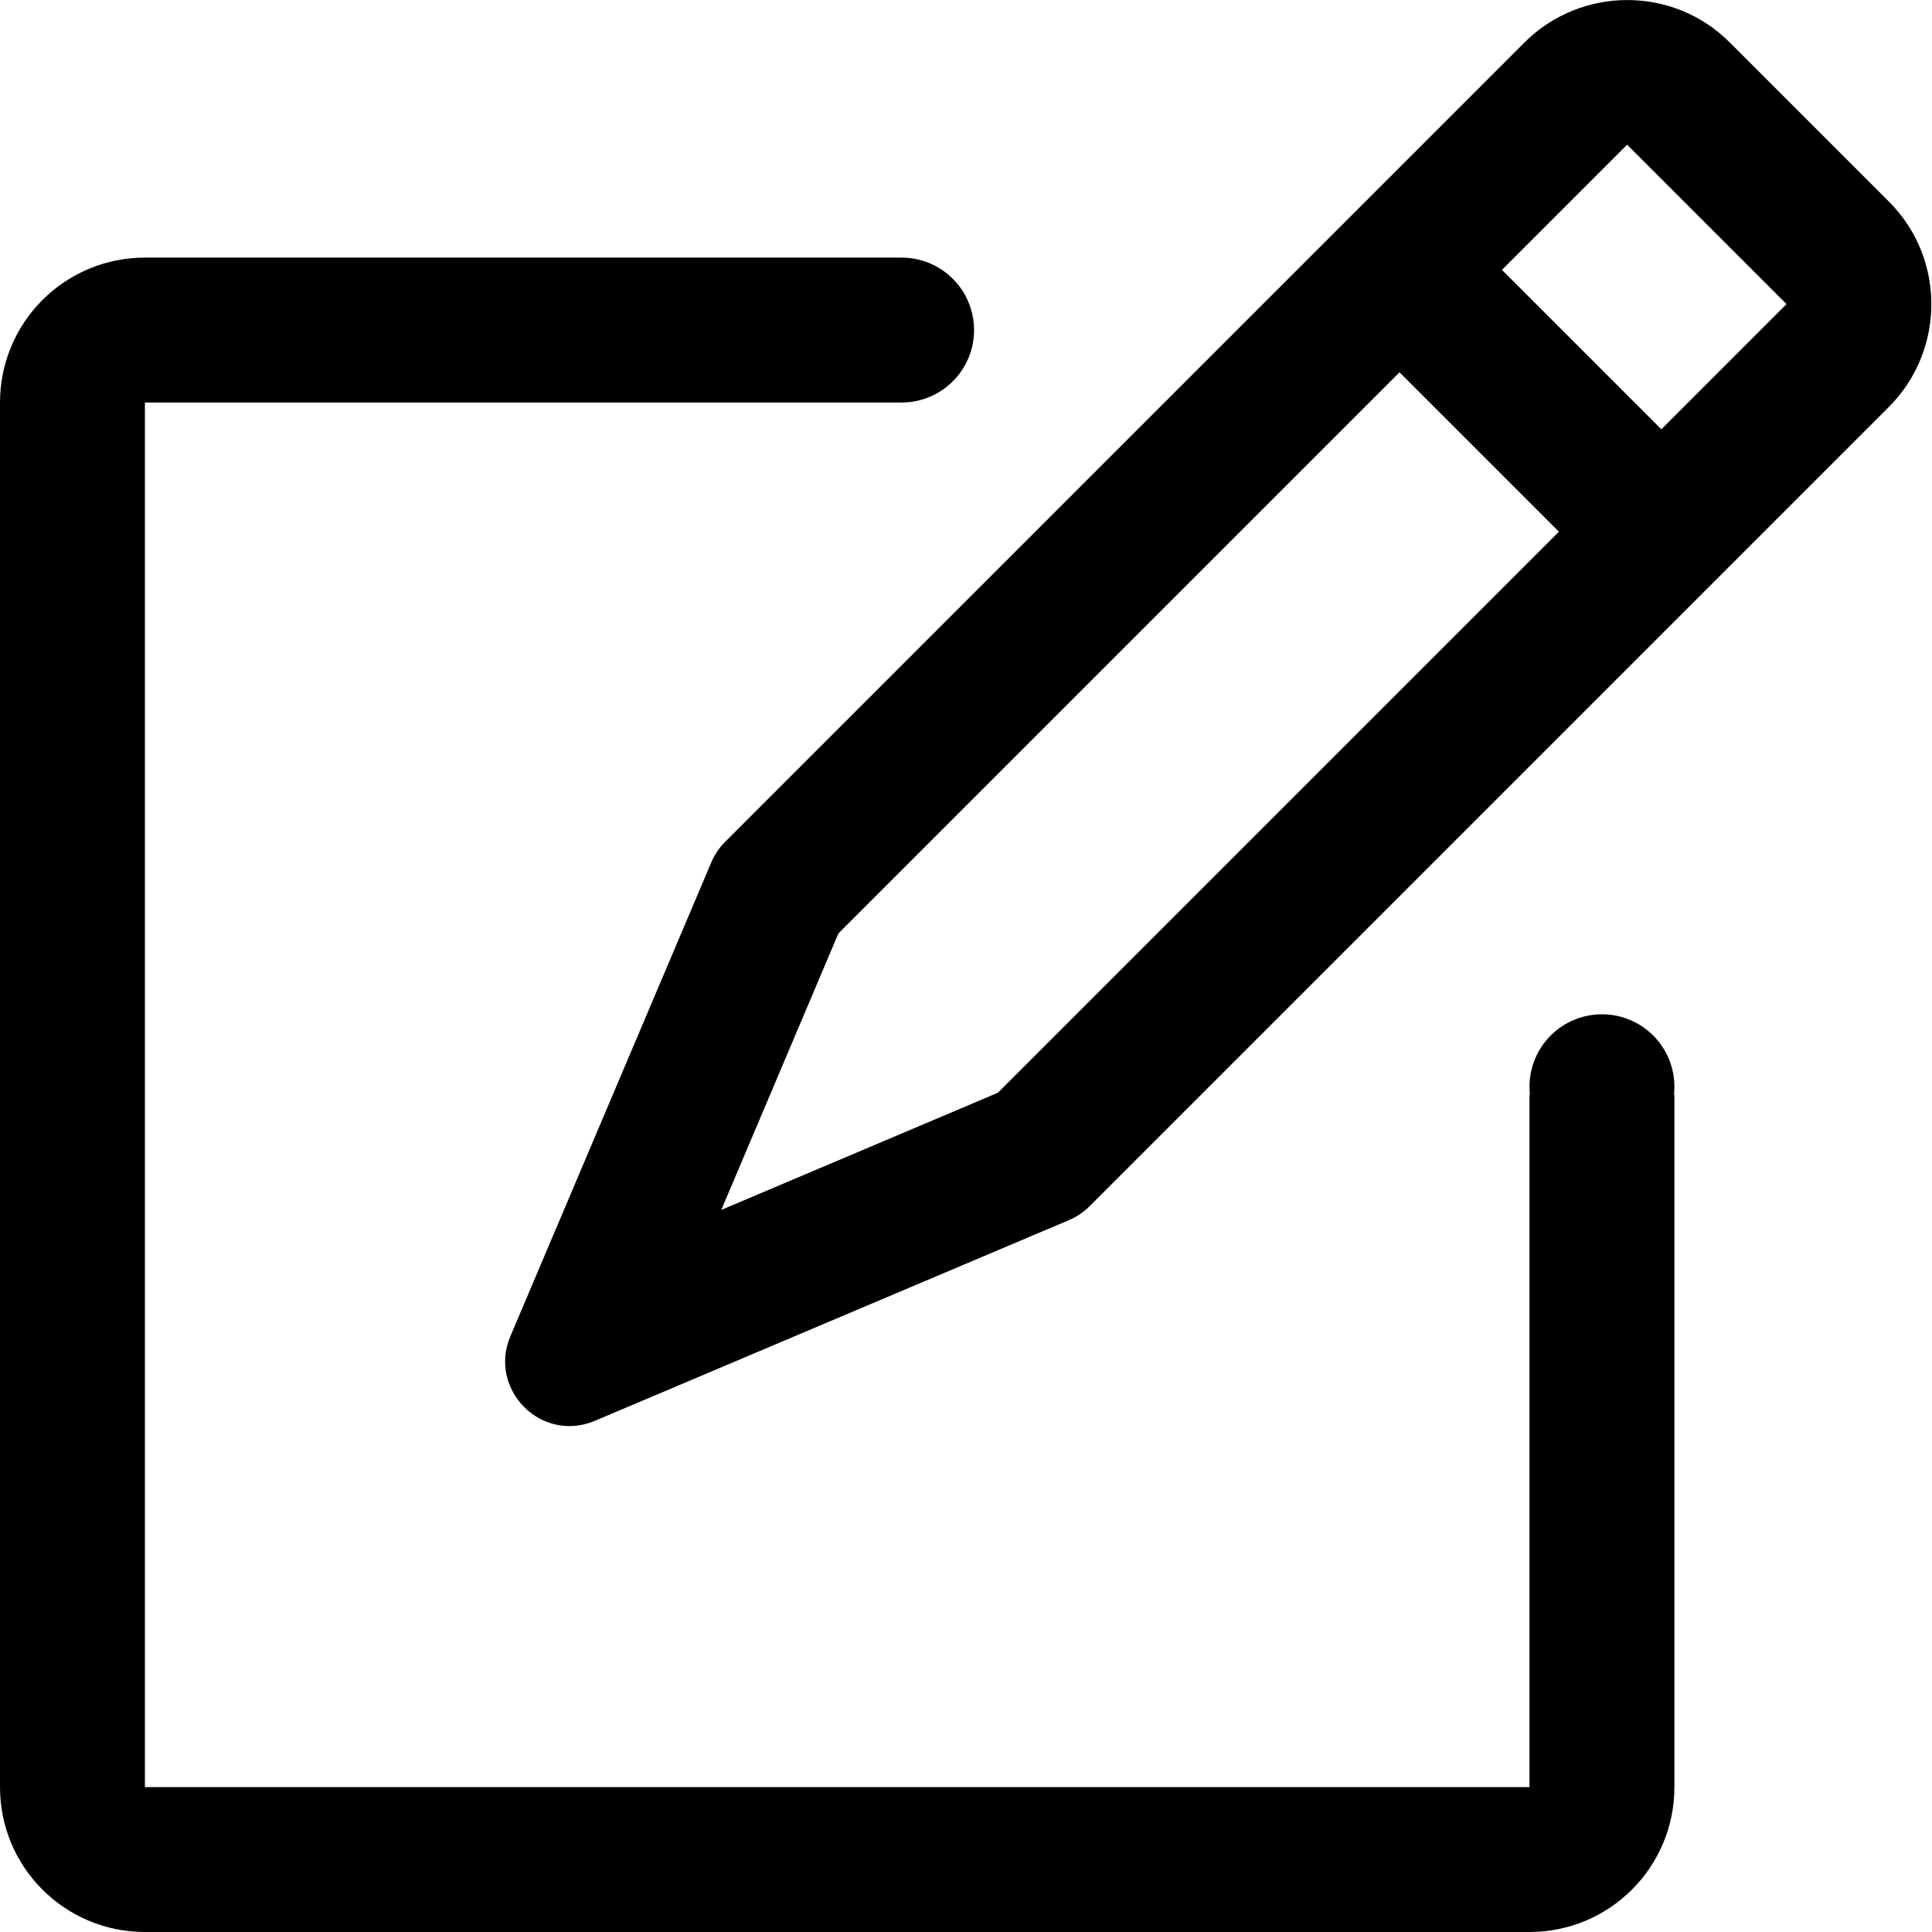
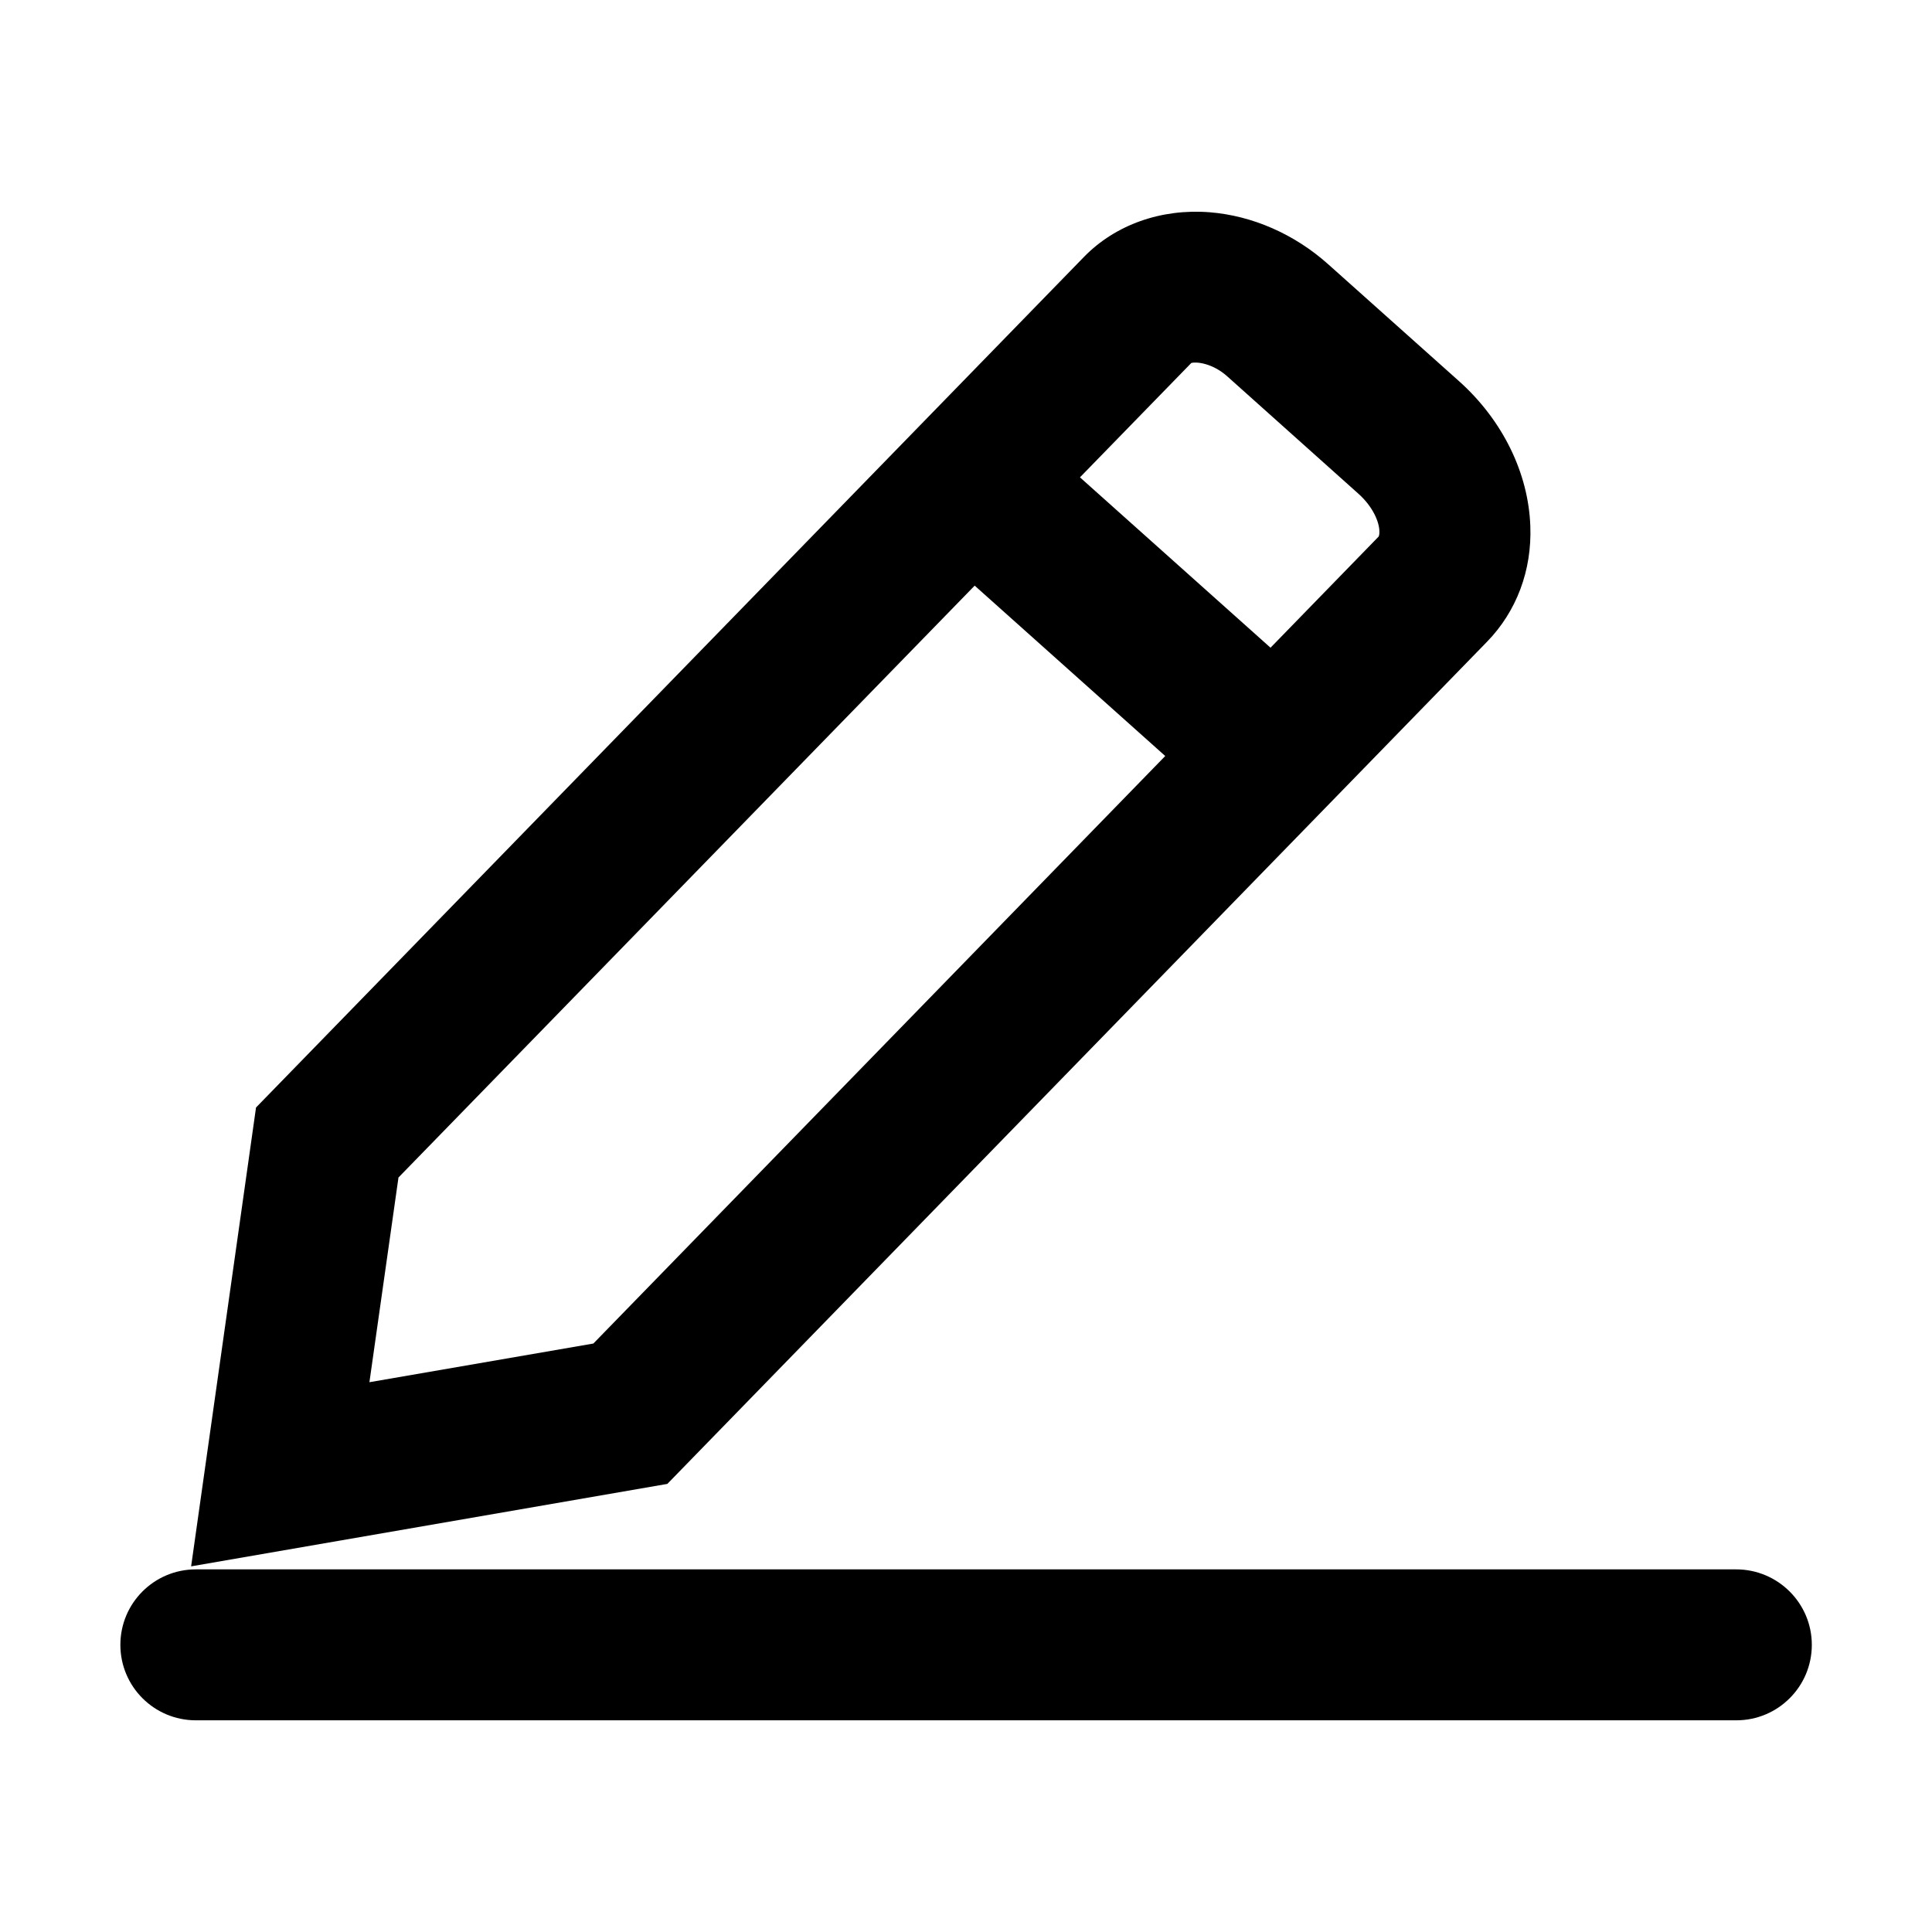
- <svg xmlns="http://www.w3.org/2000/svg" width="128" height="128">
-   <path d="M106.133 67.2a4.797 4.797 0 0 0-4.8 4.8c0 .187.014.36.027.533h-.027V118.4H9.6V26.667h50.133c2.654 0 4.8-2.147 4.8-4.8 0-2.654-2.146-4.8-4.8-4.8H9.6a9.594 9.594 0 0 0-9.6 9.6V118.4c0 5.307 4.293 9.6 9.6 9.6h91.733c5.307 0 9.6-4.293 9.6-9.6V72.533h-.026c.013-.173.026-.346.026-.533 0-2.653-2.146-4.8-4.8-4.8z" />
-   <path d="M125.16 13.373L114.587 2.8c-3.747-3.747-9.854-3.72-13.6.027l-52.96 52.96a4.264 4.264 0 0 0-.907 1.36L33.813 88.533c-.746 1.76-.226 3.534.907 4.68 1.133 1.147 2.92 1.667 4.693.92l31.4-13.293c.507-.213.96-.52 1.36-.907l52.96-52.96c3.747-3.746 3.774-9.853.027-13.6zM66.107 72.4l-18.32 7.76 7.76-18.32L92.72 24.667l10.56 10.56L66.107 72.4zm52.226-52.227l-8.266 8.267-10.56-10.56 8.266-8.267.027-.026 10.56 10.56-.027.026z" />
+ <svg xmlns="http://www.w3.org/2000/svg" t="1597122708774" class="icon" viewBox="0 0 1024 1024" version="1.1" p-id="2093" width="200" height="200">
+   <path d="M920.2 831.8H103.8c-22.1 0-40 17.9-40 40s17.9 40 40 40h816.5c22.1 0 40-17.9 40-40s-18-40-40.1-40zM788.1 340.2c15.7-16.1 23.9-37.9 23-61.4-1-28.1-14.7-56.1-37.7-76.7L703.9 140c-17.8-15.9-40.1-25.7-62.8-27.5-25.7-2-49.9 6.6-66.5 23.6L135.7 587l-34.4 243.2 252.4-43.7 434.4-446.3zM631.4 192.4c2.7-0.8 11.3 0.1 19.1 7.1l69.5 62.2c7.9 7.1 11 15.1 11.1 19.8 0.1 1.8-0.3 2.7-0.4 2.9l-57.3 58.9-101-90.3 59-60.6zM195.8 732.6l15.4-108.5 305.4-313.7 101 90.3-303.1 311.4-118.7 20.5z" p-id="2094" />
</svg>
